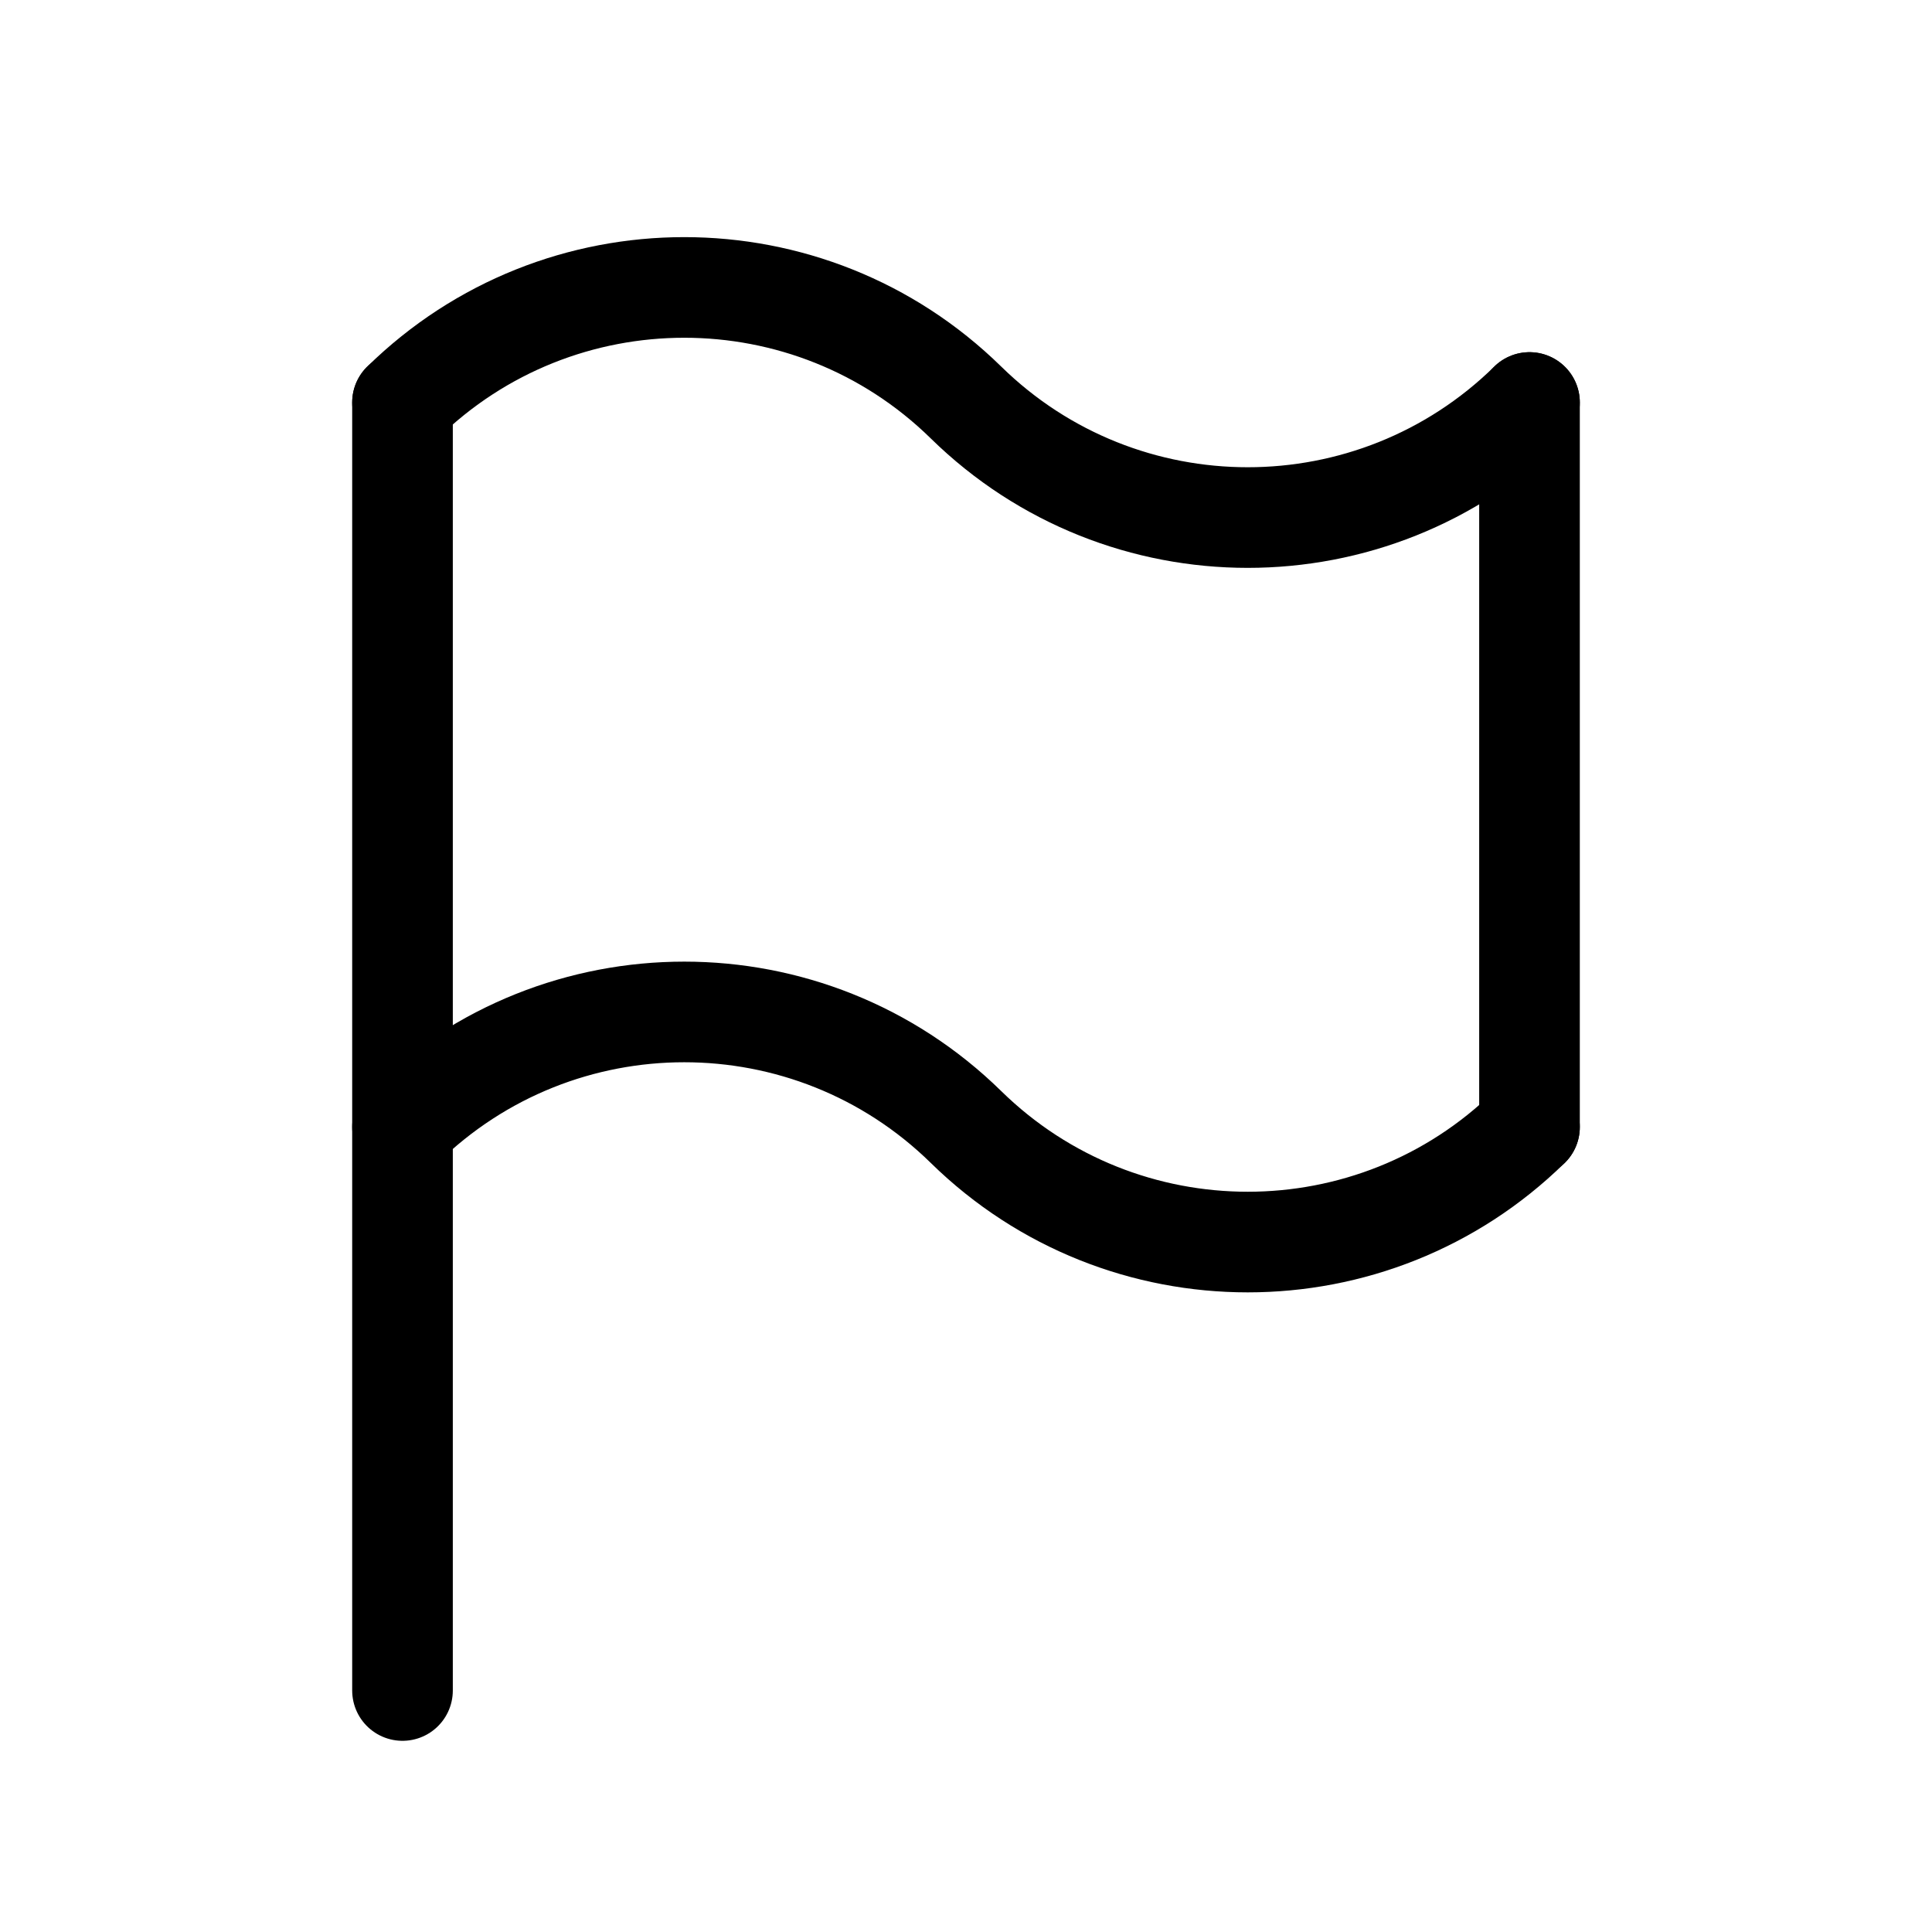
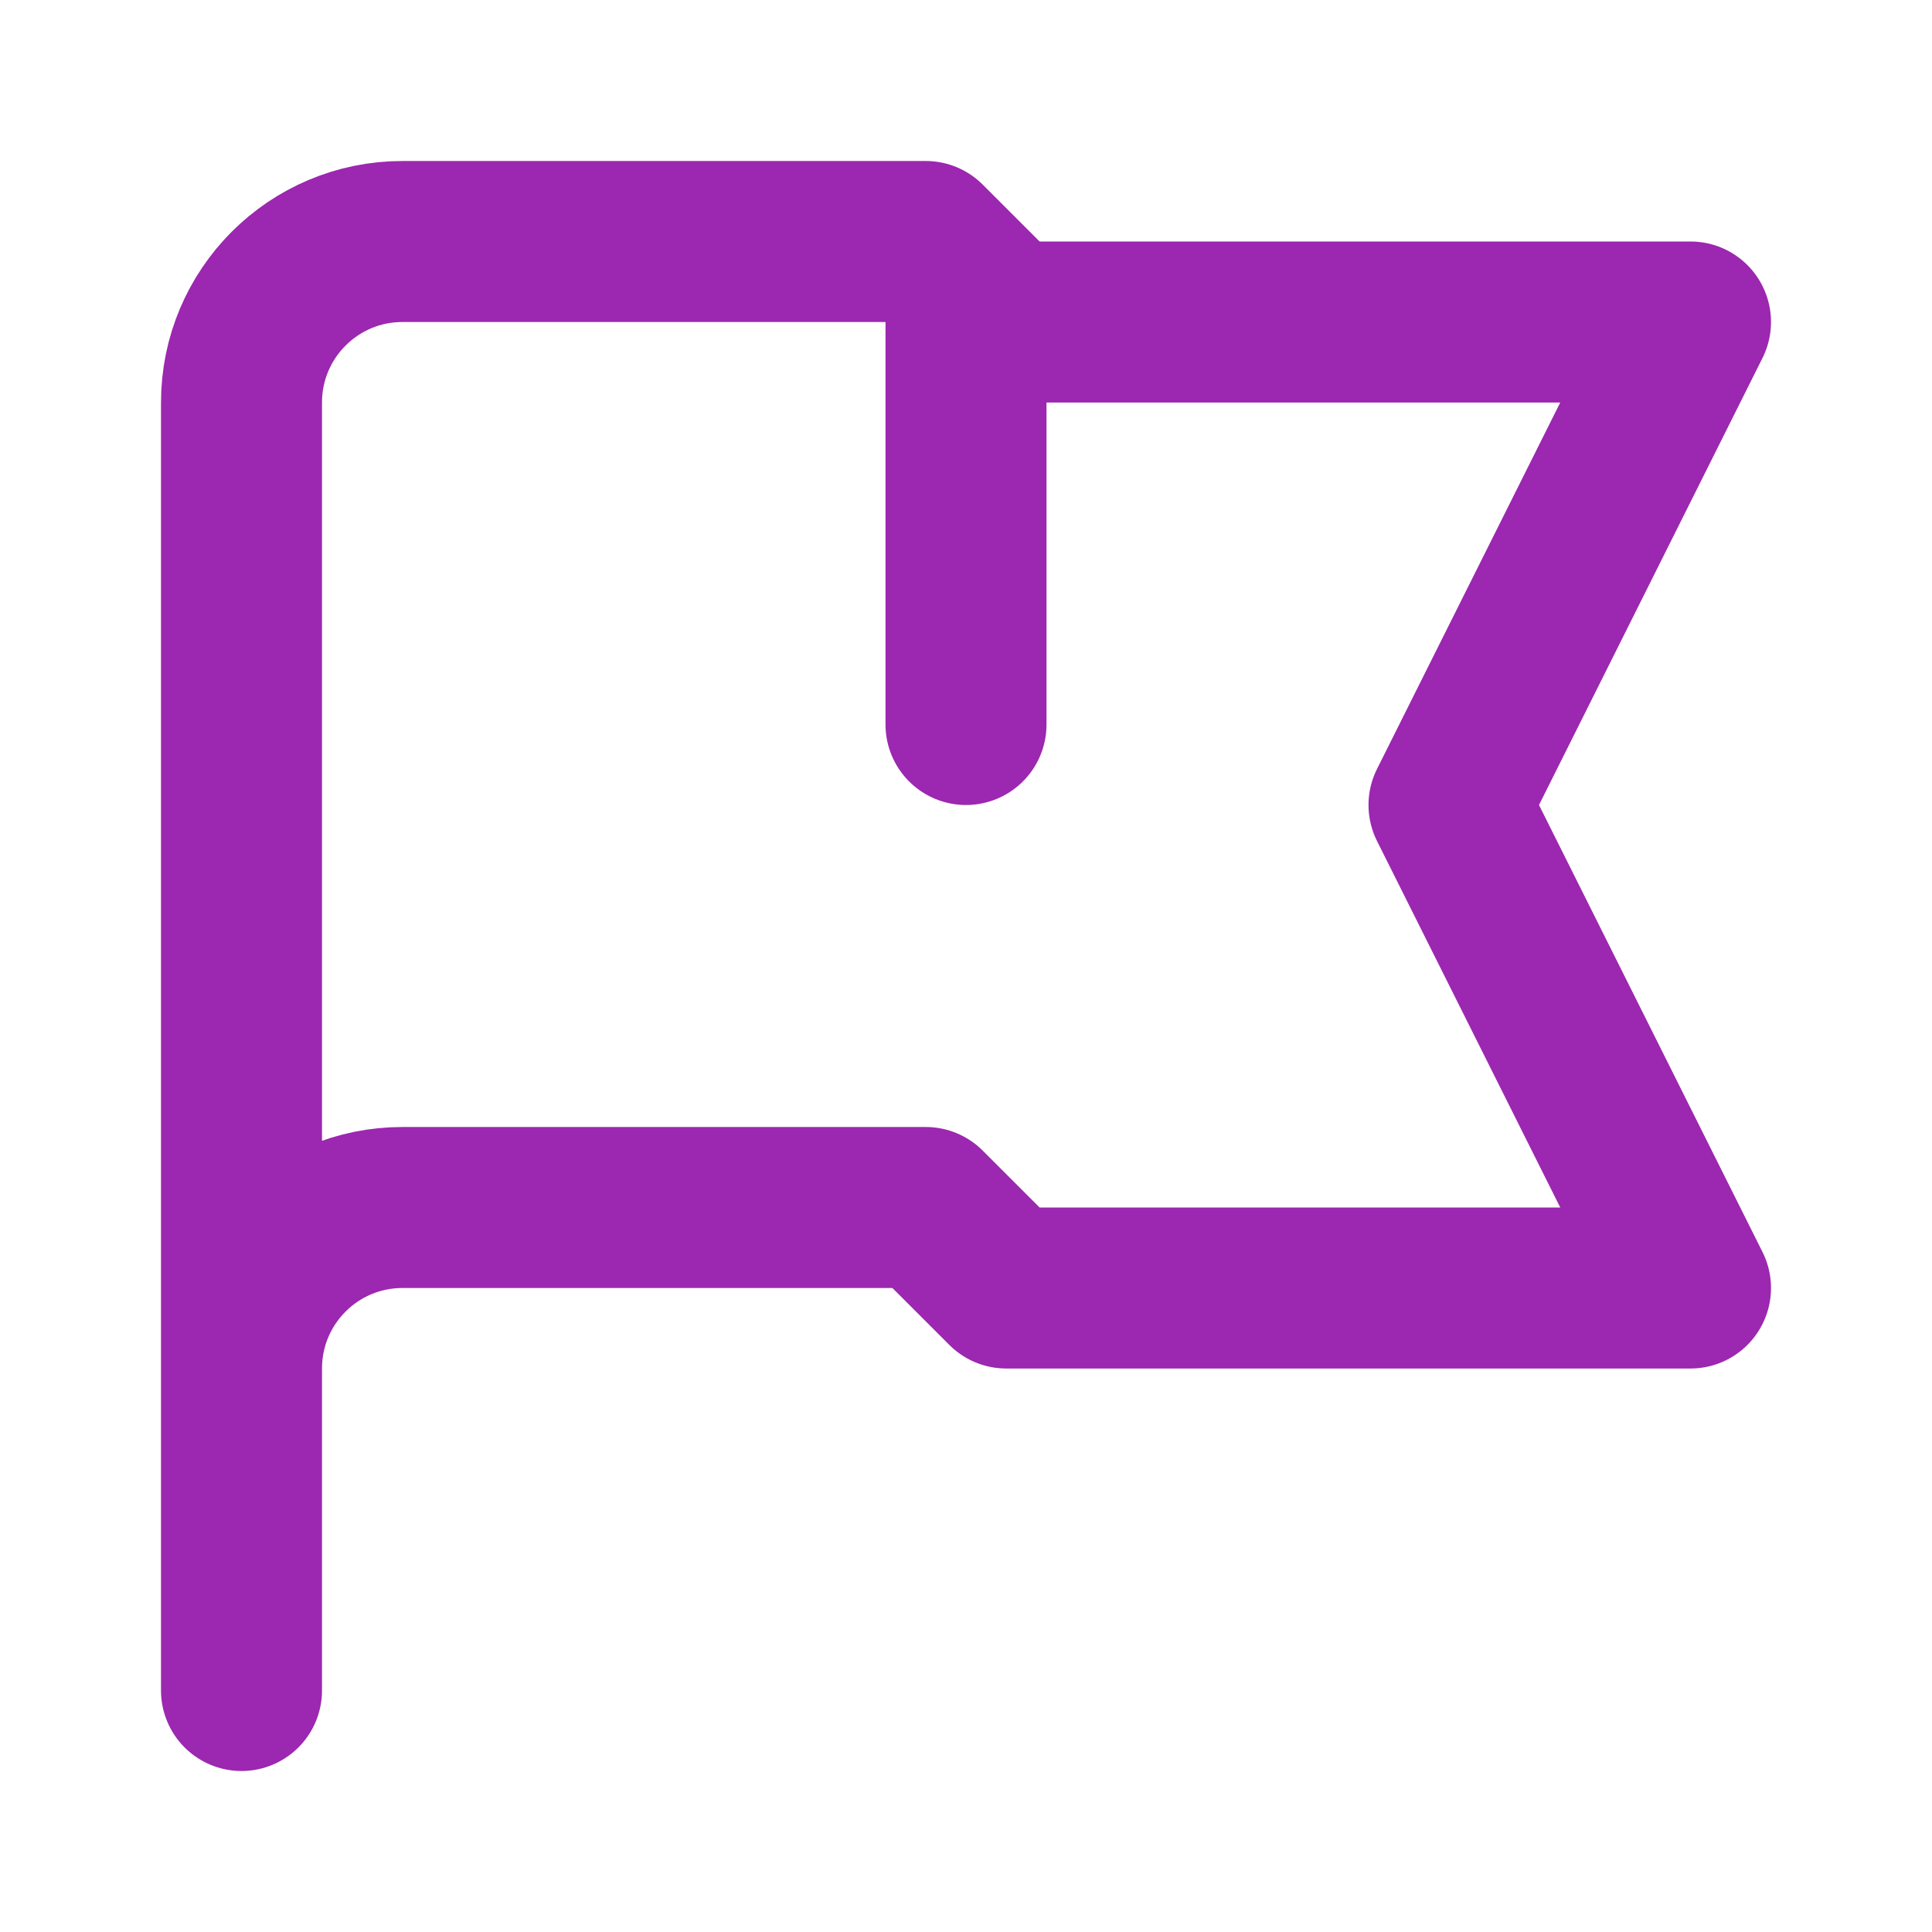
- <svg xmlns="http://www.w3.org/2000/svg" class="icon icon-tabler icon-tabler-flag" width="24" height="24" viewBox="0 0 24 24" stroke-width="1.25" stroke="currentColor" fill="none" stroke-linecap="round" stroke-linejoin="round">
-   <path stroke="none" d="M0 0h24v24H0z" fill="none" />
-   <line x1="5" y1="5" x2="5" y2="21" />
-   <line x1="19" y1="5" x2="19" y2="14" />
-   <path d="M5 5a5 5 0 0 1 7 0a5 5 0 0 0 7 0" />
-   <path d="M5 14a5 5 0 0 1 7 0a5 5 0 0 0 7 0" />
+ <svg xmlns="http://www.w3.org/2000/svg" class="h-6 w-6" fill="none" viewBox="0 0 24 24" stroke="#9c27b0" width="24" height="24">
+   <path stroke-linecap="round" stroke-linejoin="round" stroke-width="2" d="M3 21v-4m0 0V5a2 2 0 012-2h6.5l1 1H21l-3 6 3 6h-8.5l-1-1H5a2 2 0 00-2 2zm9-13.5V9" />
</svg>
